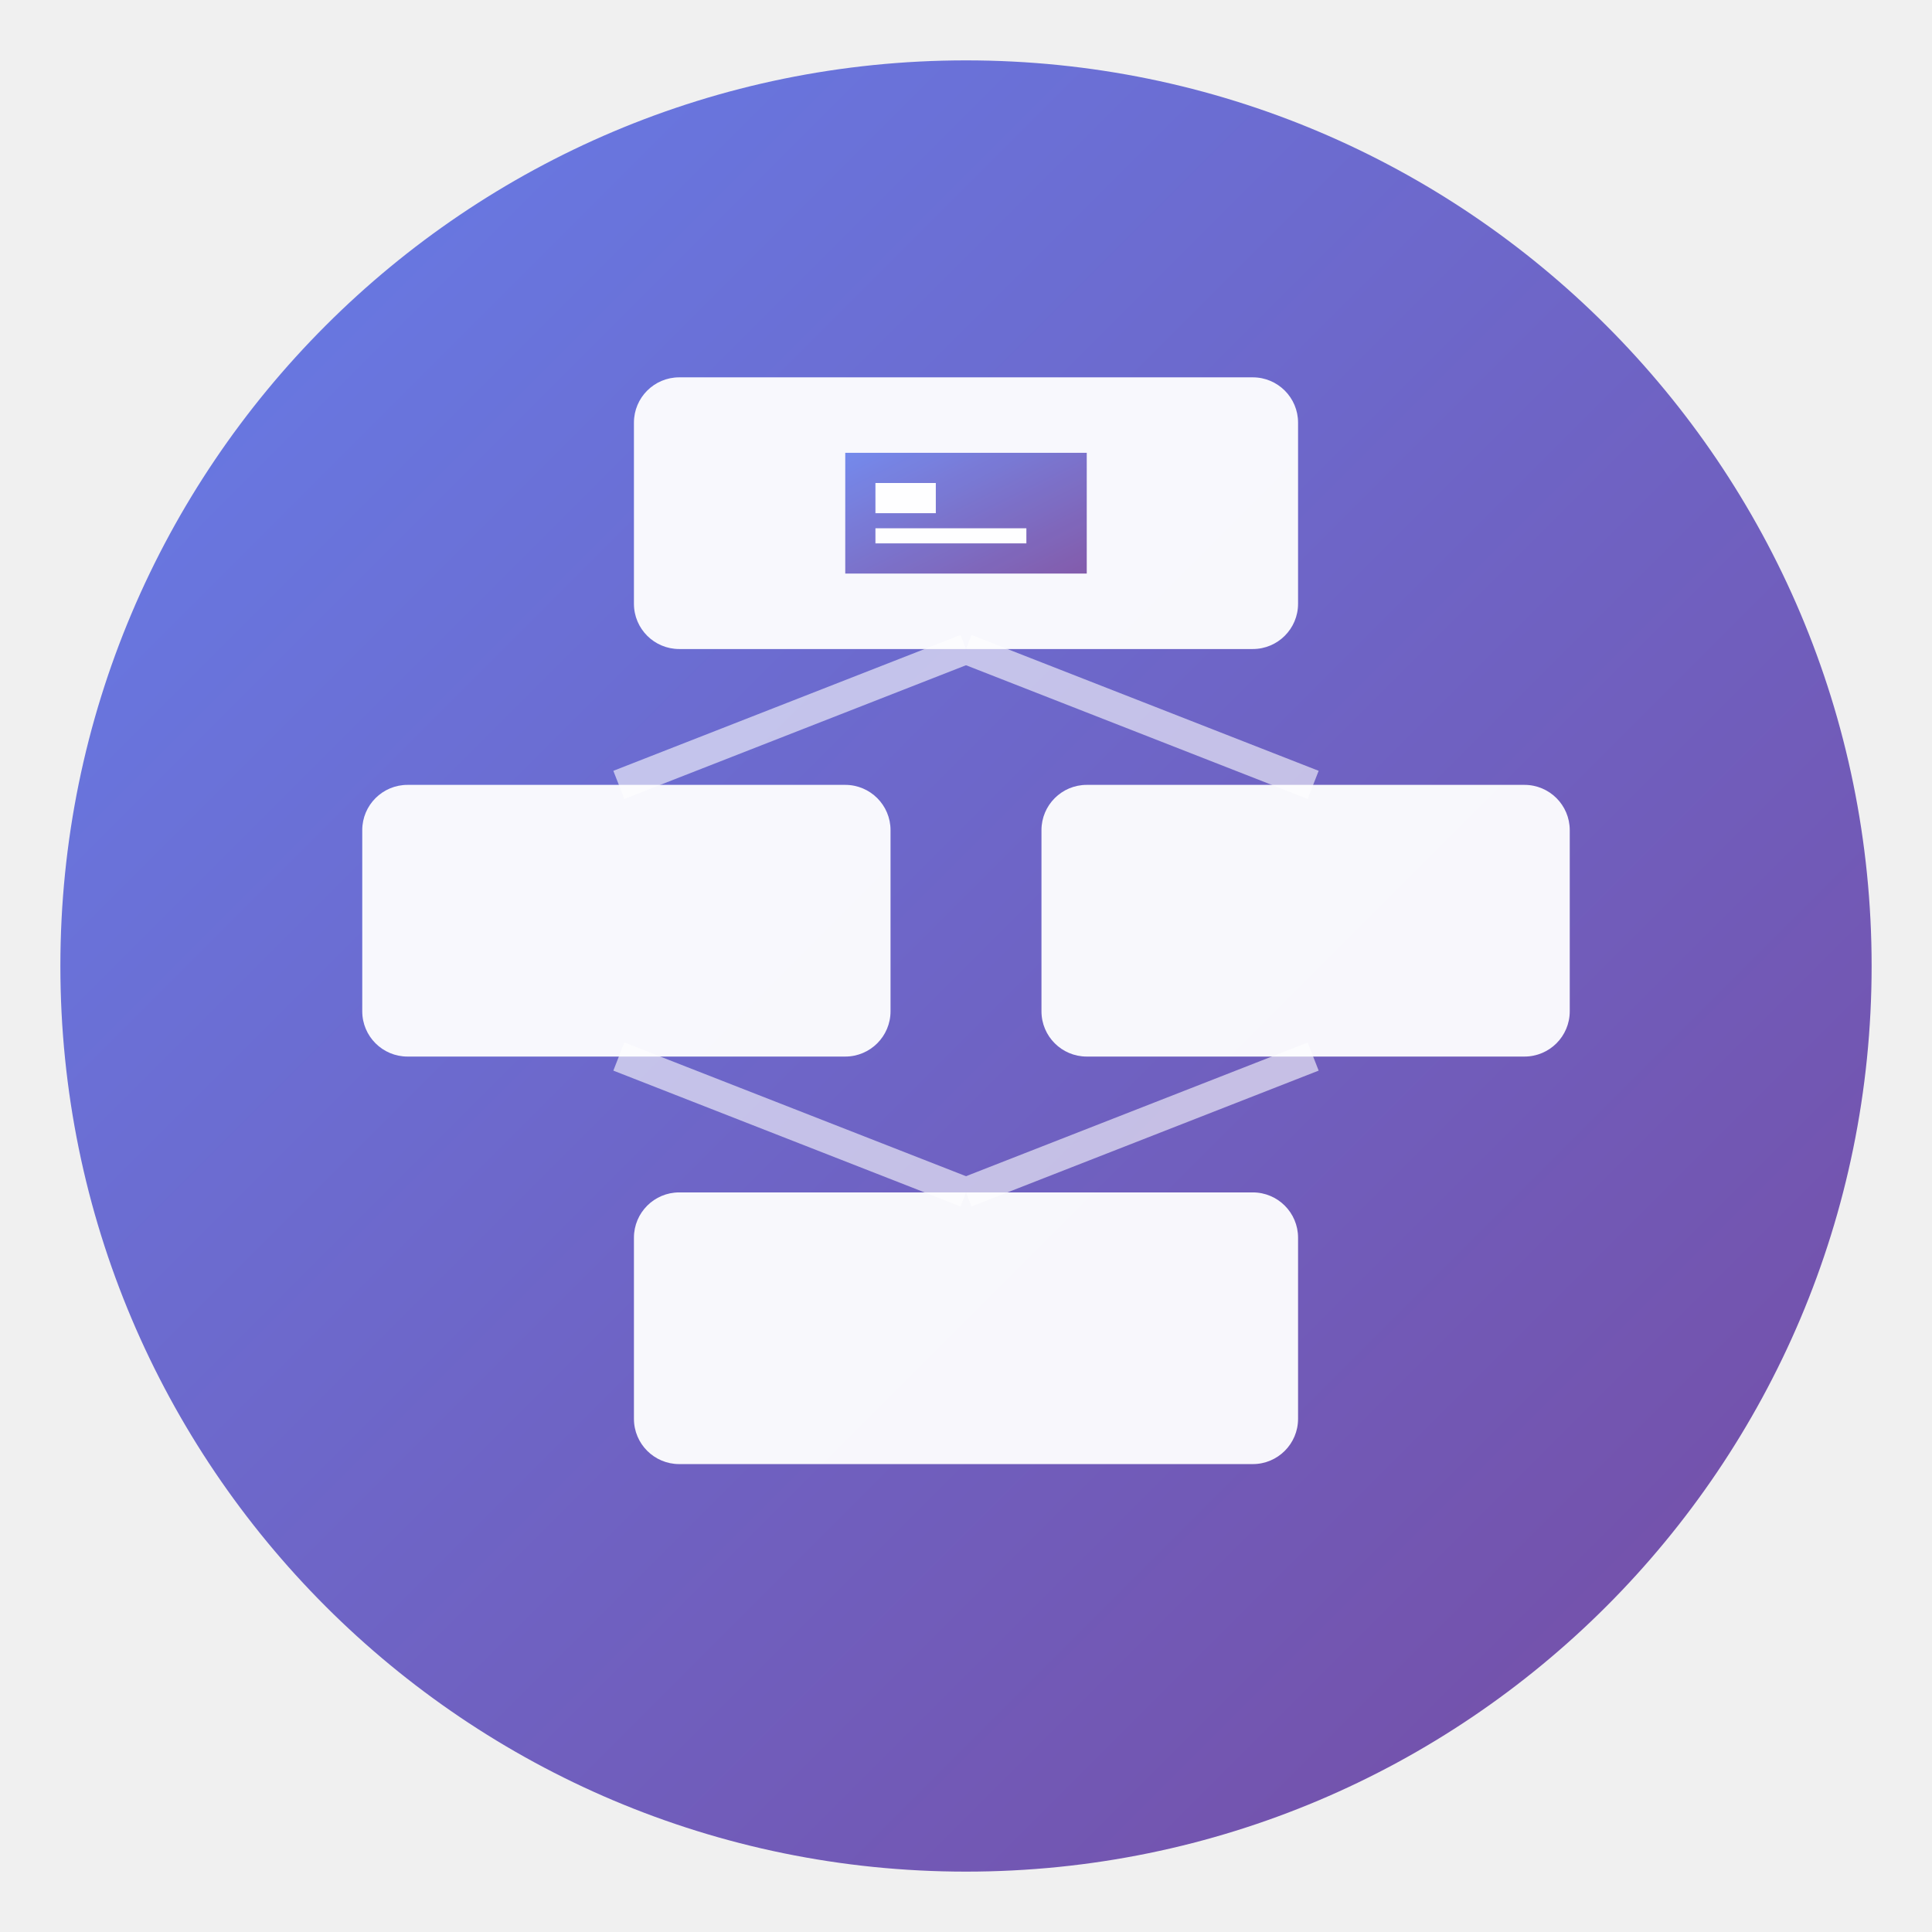
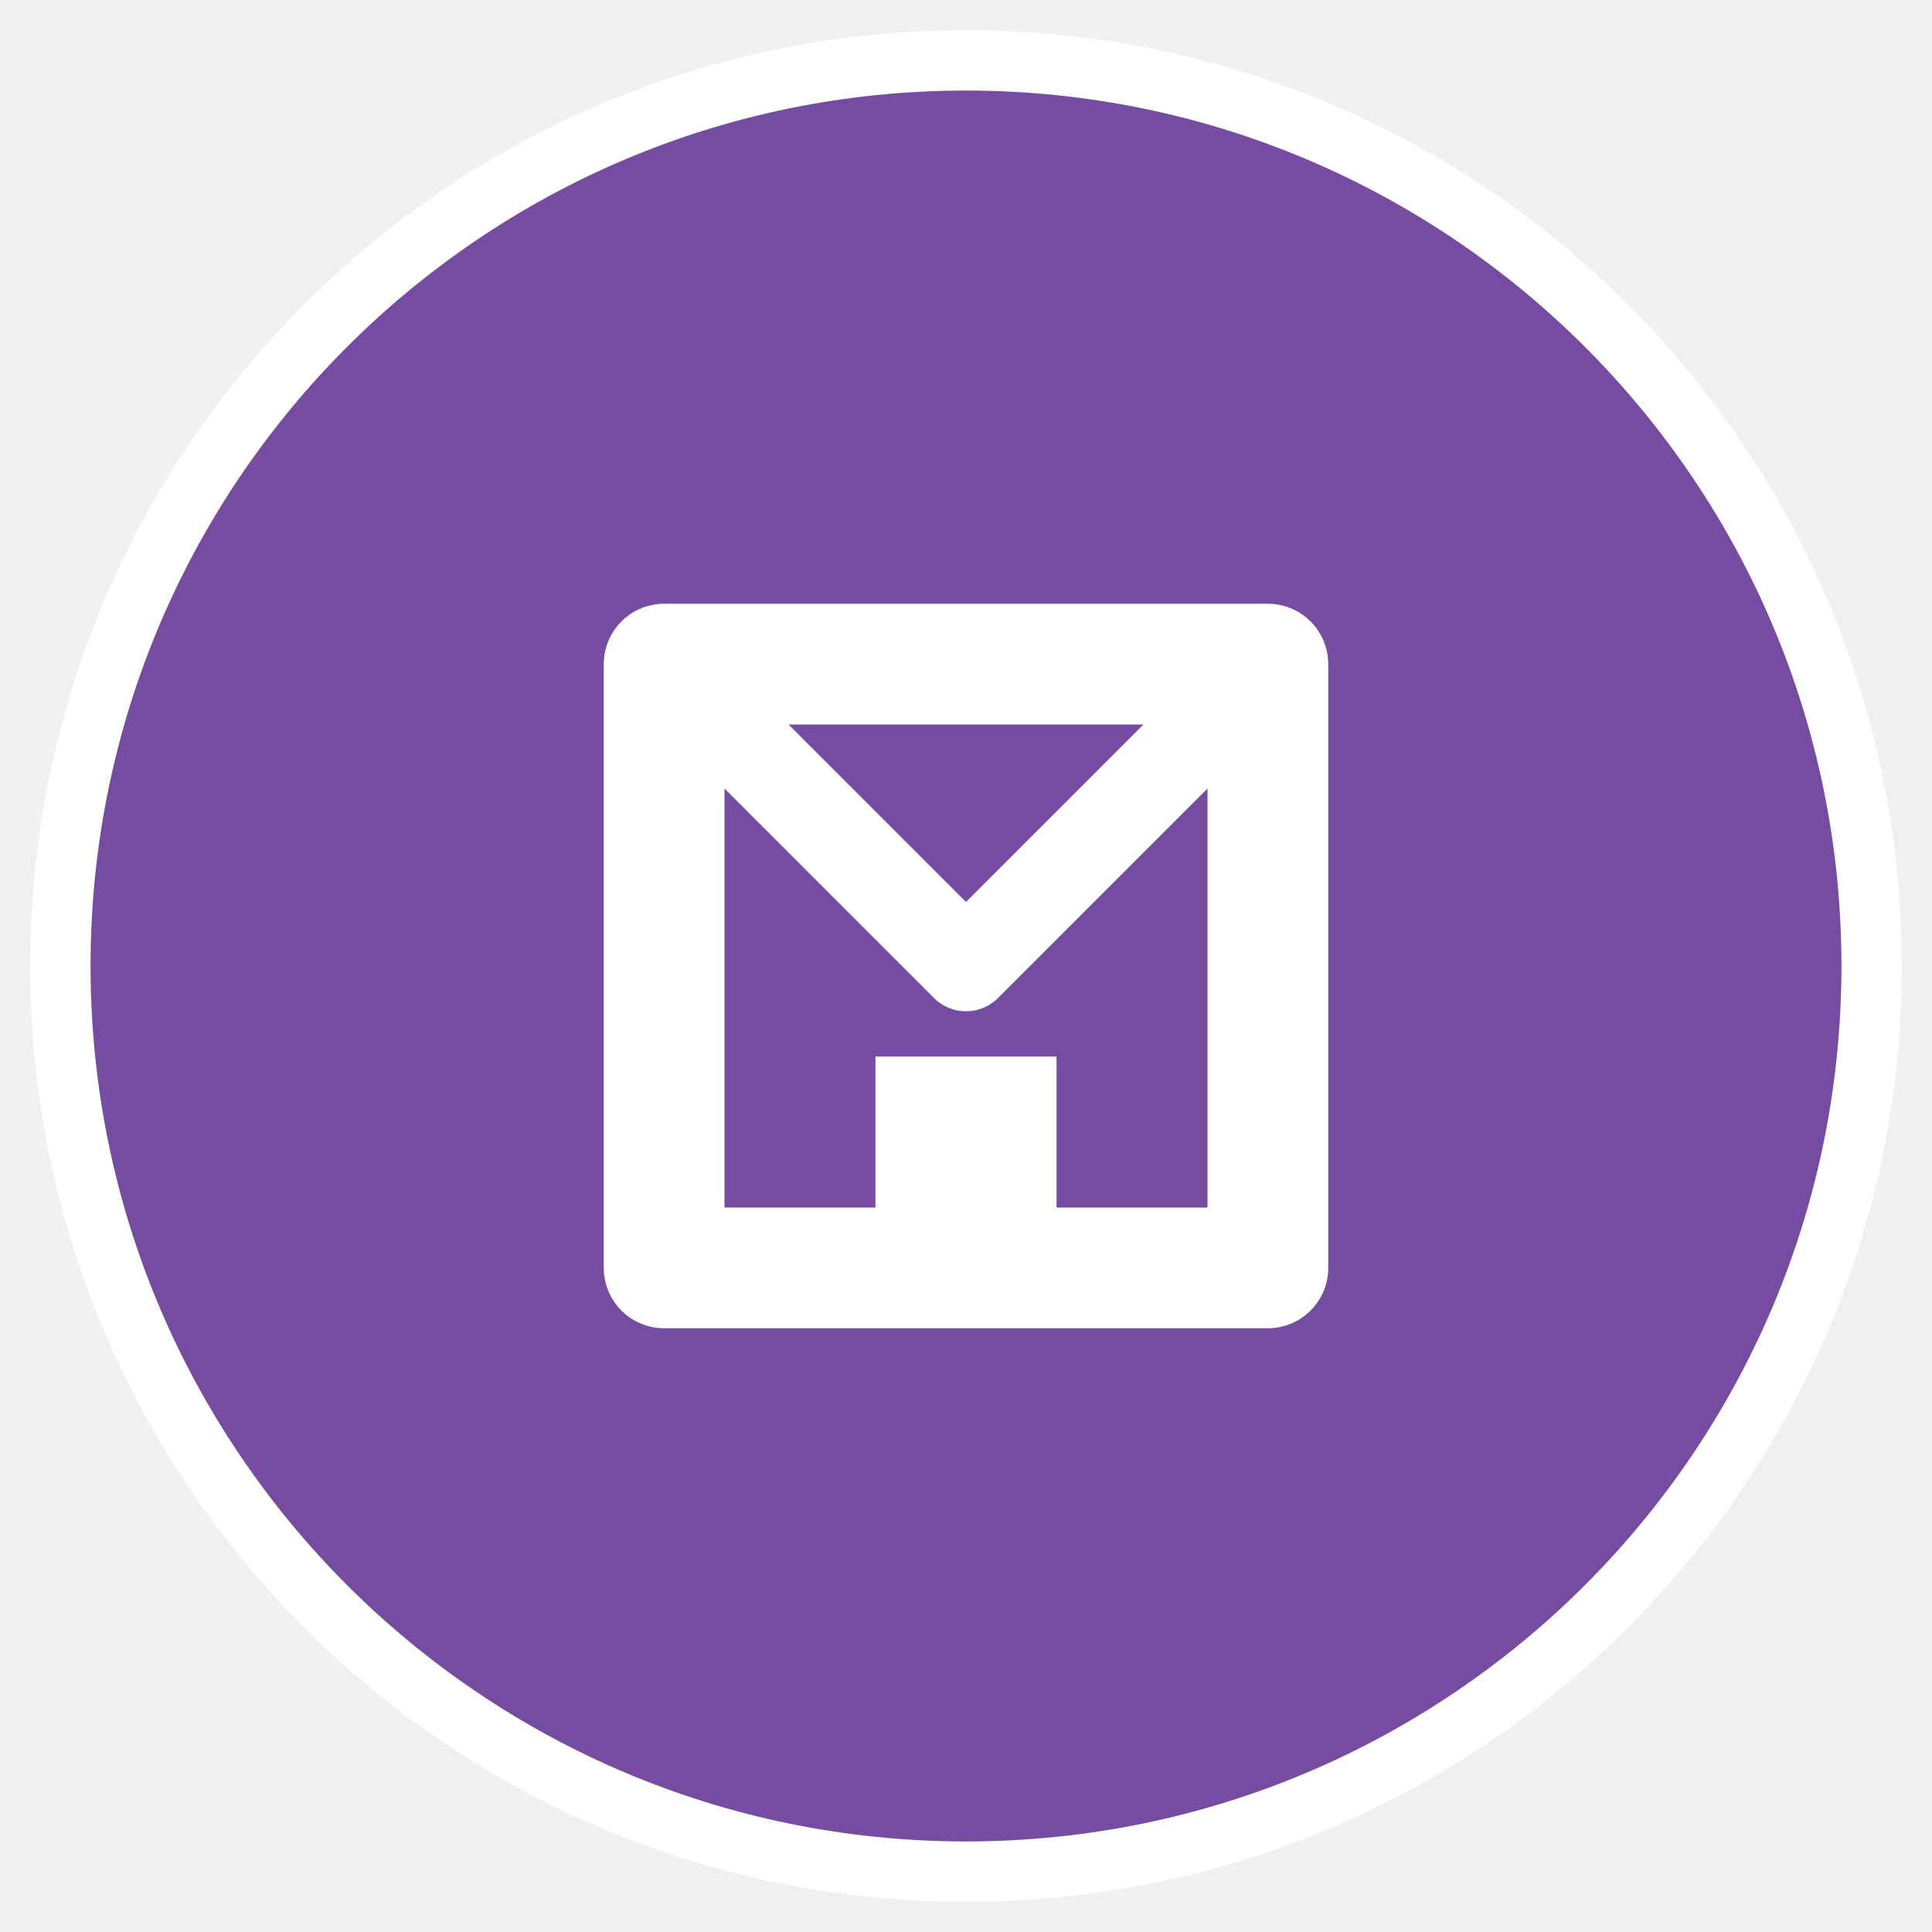
- <svg xmlns="http://www.w3.org/2000/svg" viewBox="0 0 128 128">
-   <defs>
-     <linearGradient id="grad1" x1="0%" y1="0%" x2="100%" y2="100%">
-       <stop offset="0%" style="stop-color:#667eea;stop-opacity:1" />
-       <stop offset="100%" style="stop-color:#764ba2;stop-opacity:1" />
-     </linearGradient>
-   </defs>
-   <circle cx="64" cy="64" r="60" fill="url(#grad1)" />
-   <g fill="#ffffff" opacity="0.95">
-     <rect x="42" y="25" width="44" height="18" rx="3" />
-     <rect x="24" y="52" width="35" height="18" rx="3" />
-     <rect x="69" y="52" width="35" height="18" rx="3" />
-     <rect x="42" y="79" width="44" height="18" rx="3" />
-   </g>
-   <g stroke="#ffffff" stroke-width="2" fill="none" opacity="0.6">
-     <line x1="64" y1="43" x2="41" y2="52" />
-     <line x1="64" y1="43" x2="87" y2="52" />
-     <line x1="41" y1="70" x2="64" y2="79" />
-     <line x1="87" y1="70" x2="64" y2="79" />
-   </g>
-   <g fill="#ffffff" opacity="0.9">
-     <path d="M56 30 h16 v8 h-16 z" fill="url(#grad1)" />
-     <rect x="58" y="32" width="4" height="2" fill="#ffffff" />
-     <rect x="58" y="35" width="10" height="1" fill="#ffffff" />
-   </g>
+ <svg xmlns="http://www.w3.org/2000/svg" viewBox="0 0 128 128" width="128" height="128">
+   <circle cx="64" cy="64" r="60" fill="#764ba2" stroke="#ffffff" stroke-width="4" />
+   <path d="M44 44 L84 44 L84 84 L44 84 Z" fill="none" stroke="#ffffff" stroke-width="8" stroke-linejoin="round" />
+   <path d="M44 44 L64 64 L84 44" fill="none" stroke="#ffffff" stroke-width="6" stroke-linecap="round" stroke-linejoin="round" />
+   <rect x="58" y="70" width="12" height="12" fill="#ffffff" />
</svg>
